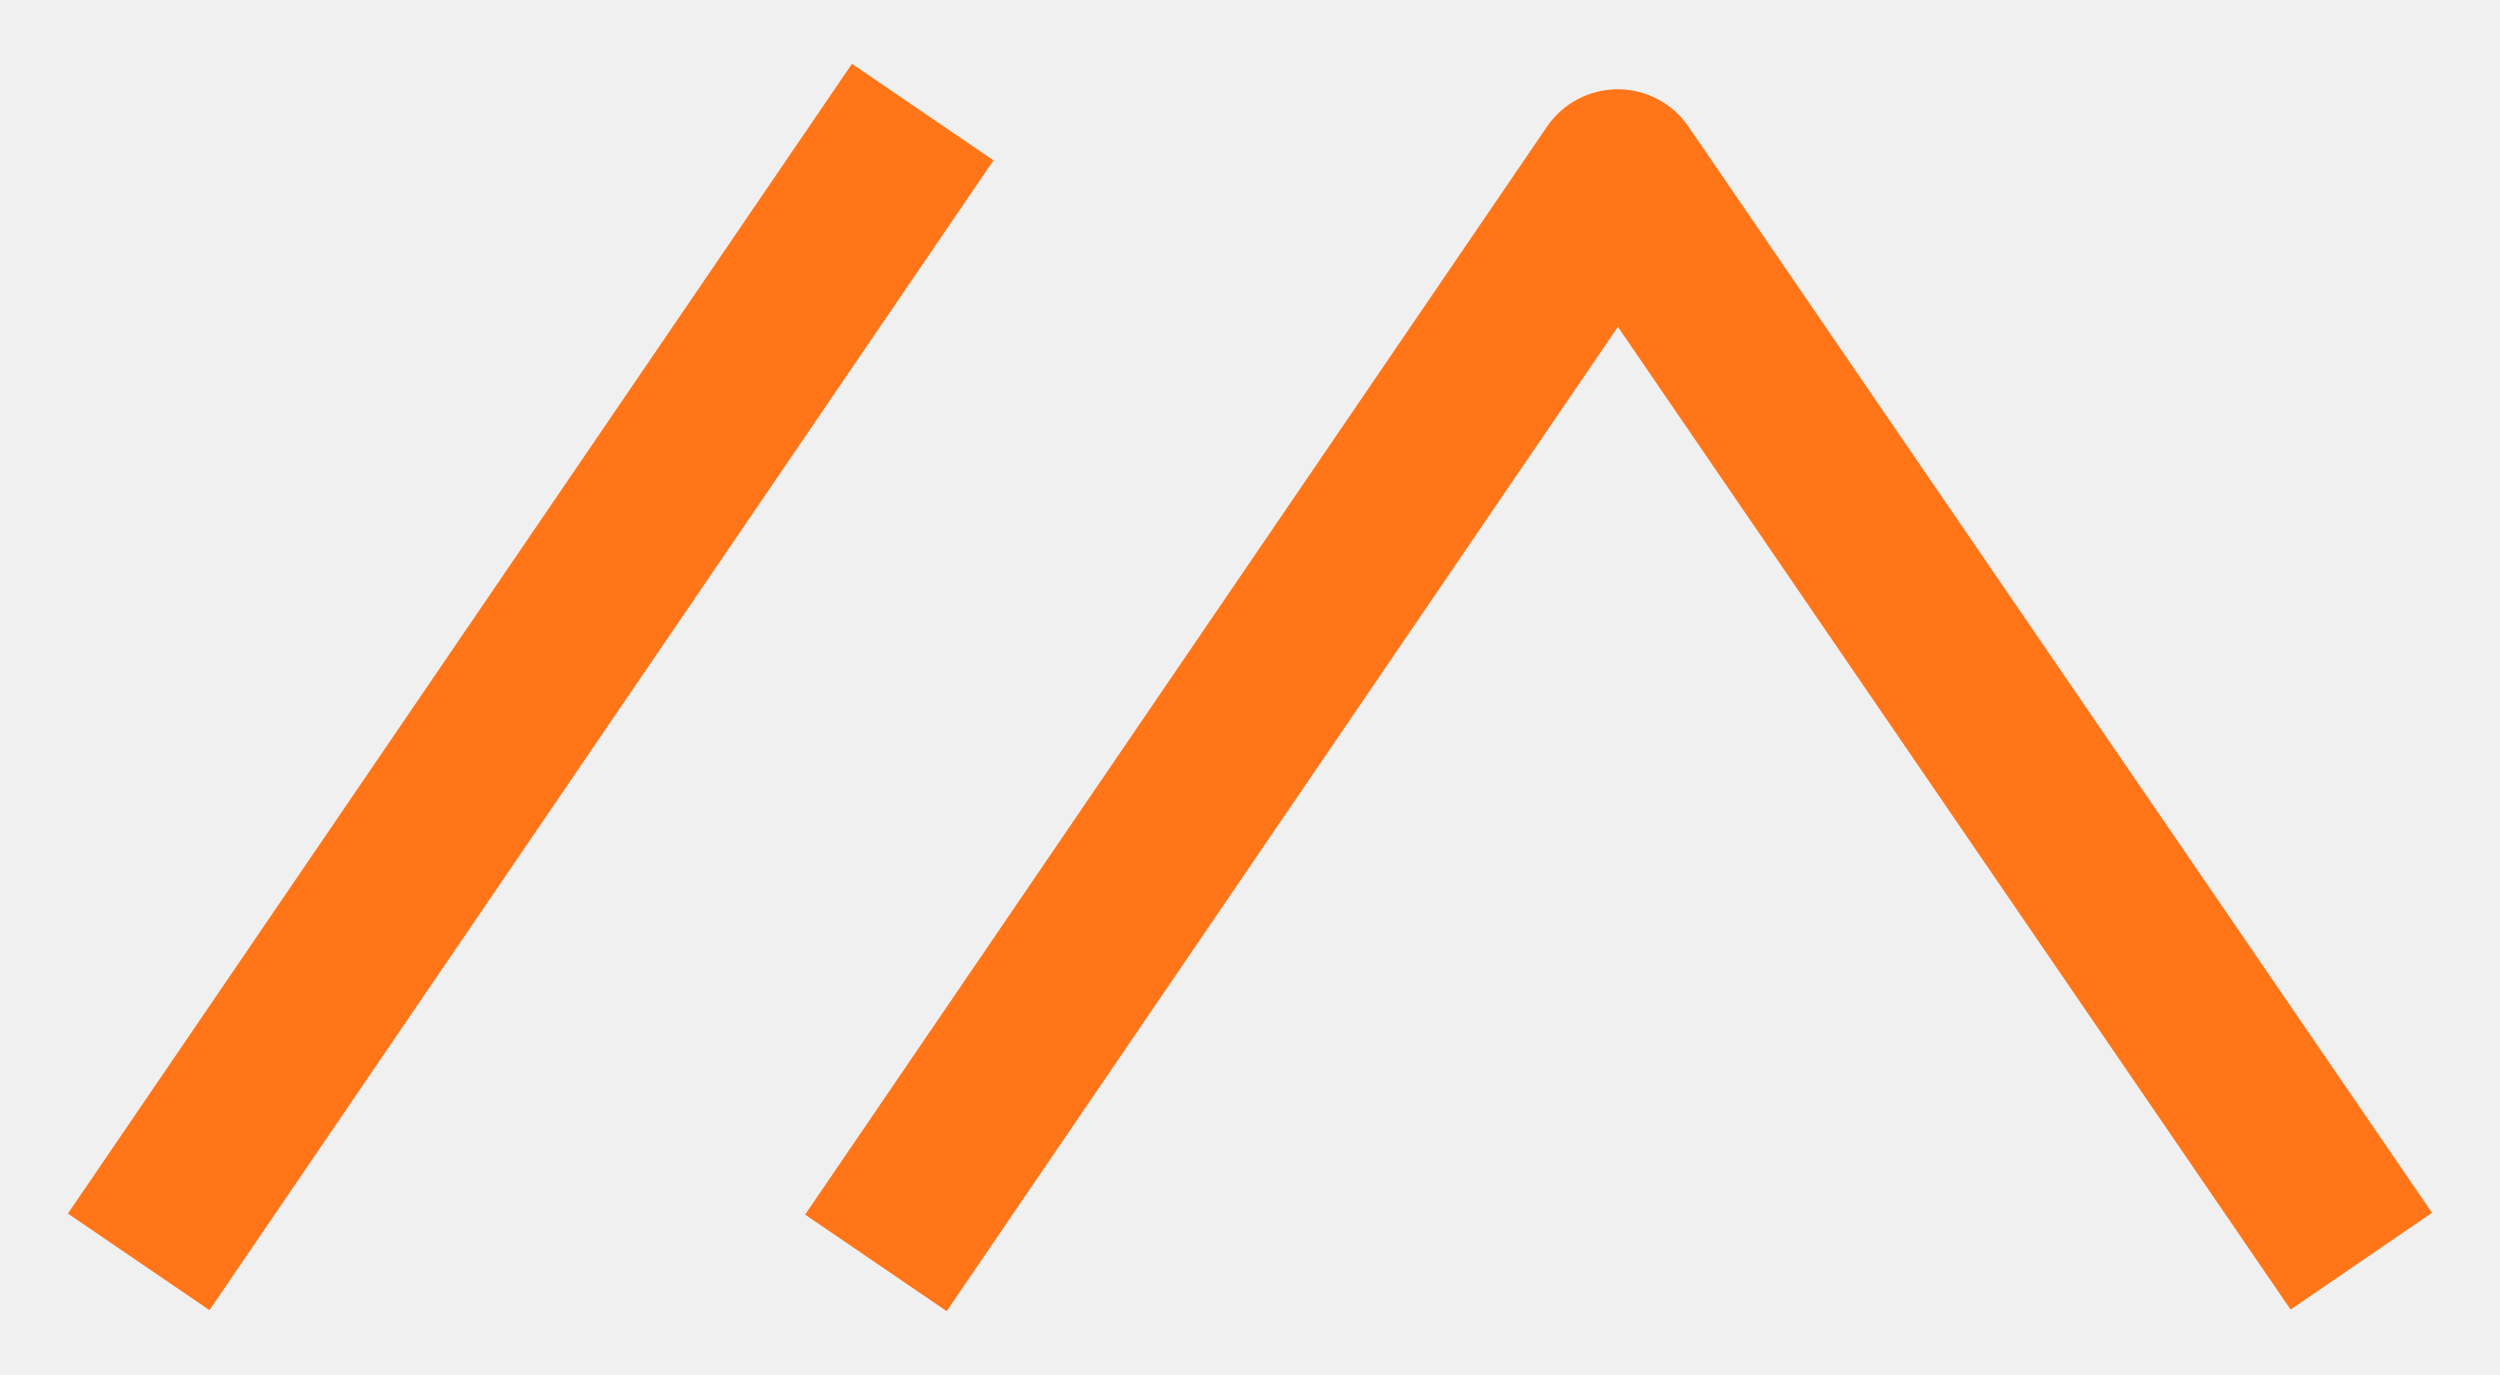
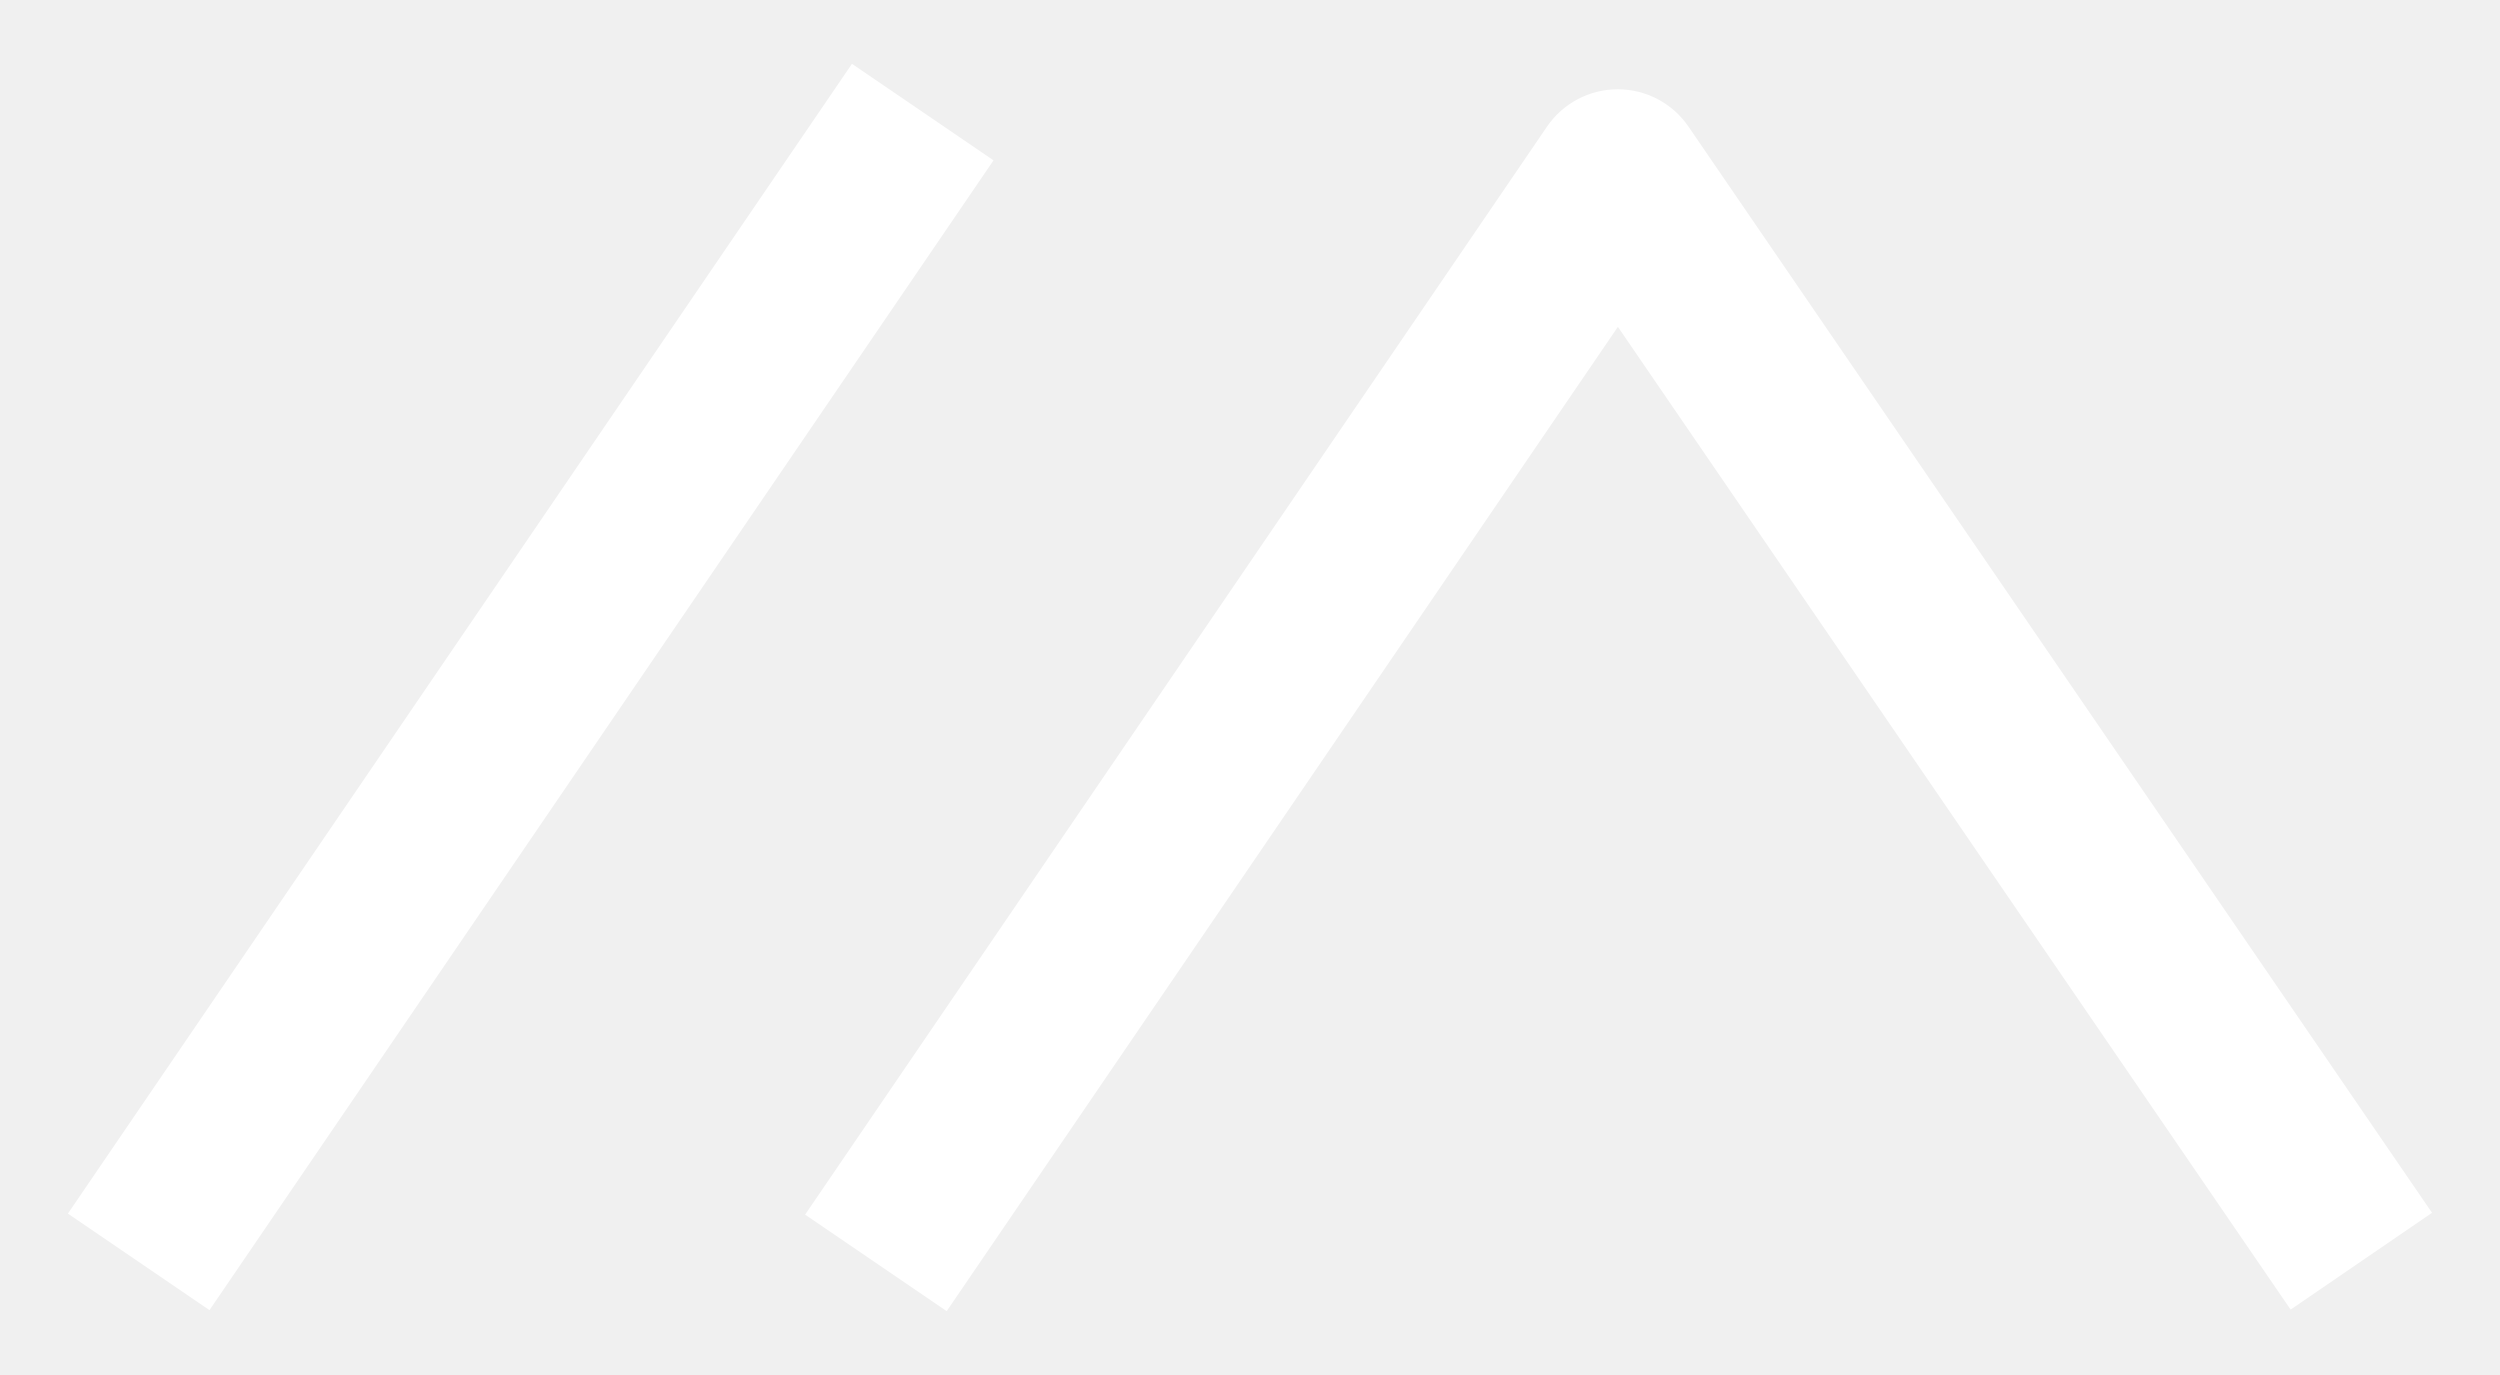
<svg xmlns="http://www.w3.org/2000/svg" width="100%" height="100%" viewBox="0 0 100 55" version="1.1" xml:space="preserve" style="fill-rule:evenodd;clip-rule:evenodd;stroke-linejoin:round;stroke-miterlimit:2;">
  <g transform="matrix(0.802386,0,0,0.460028,-421.748,-122.127)">
    <g transform="matrix(0.579082,0,0,1.01004,460.975,-39.6867)">
-       <path d="M250.908,330.267L193.126,415.005L180.938,406.694L244.802,313.037C246.174,311.024 248.453,309.819 250.889,309.816C253.326,309.814 255.606,311.015 256.982,313.026L320.994,406.536L308.821,414.869L250.908,330.267Z" style="fill:#ff7518;" />
+       <path d="M250.908,330.267L193.126,415.005L180.938,406.694L244.802,313.037C246.174,311.024 248.453,309.819 250.889,309.816C253.326,309.814 255.606,311.015 256.982,313.026L320.994,406.536L308.821,414.869L250.908,330.267Z" style="fill:white;" />
    </g>
    <g transform="matrix(0.582378,0,0,1.01579,485.019,-211.182)">
-       <path d="M87.642,581.398L154.757,482.977L142.638,474.713L75.523,573.134L87.642,581.398Z" style="fill:#ff7518;" />
+       <path d="M87.642,581.398L154.757,482.977L142.638,474.713L75.523,573.134L87.642,581.398Z" style="fill:white;" />
    </g>
  </g>
</svg>
